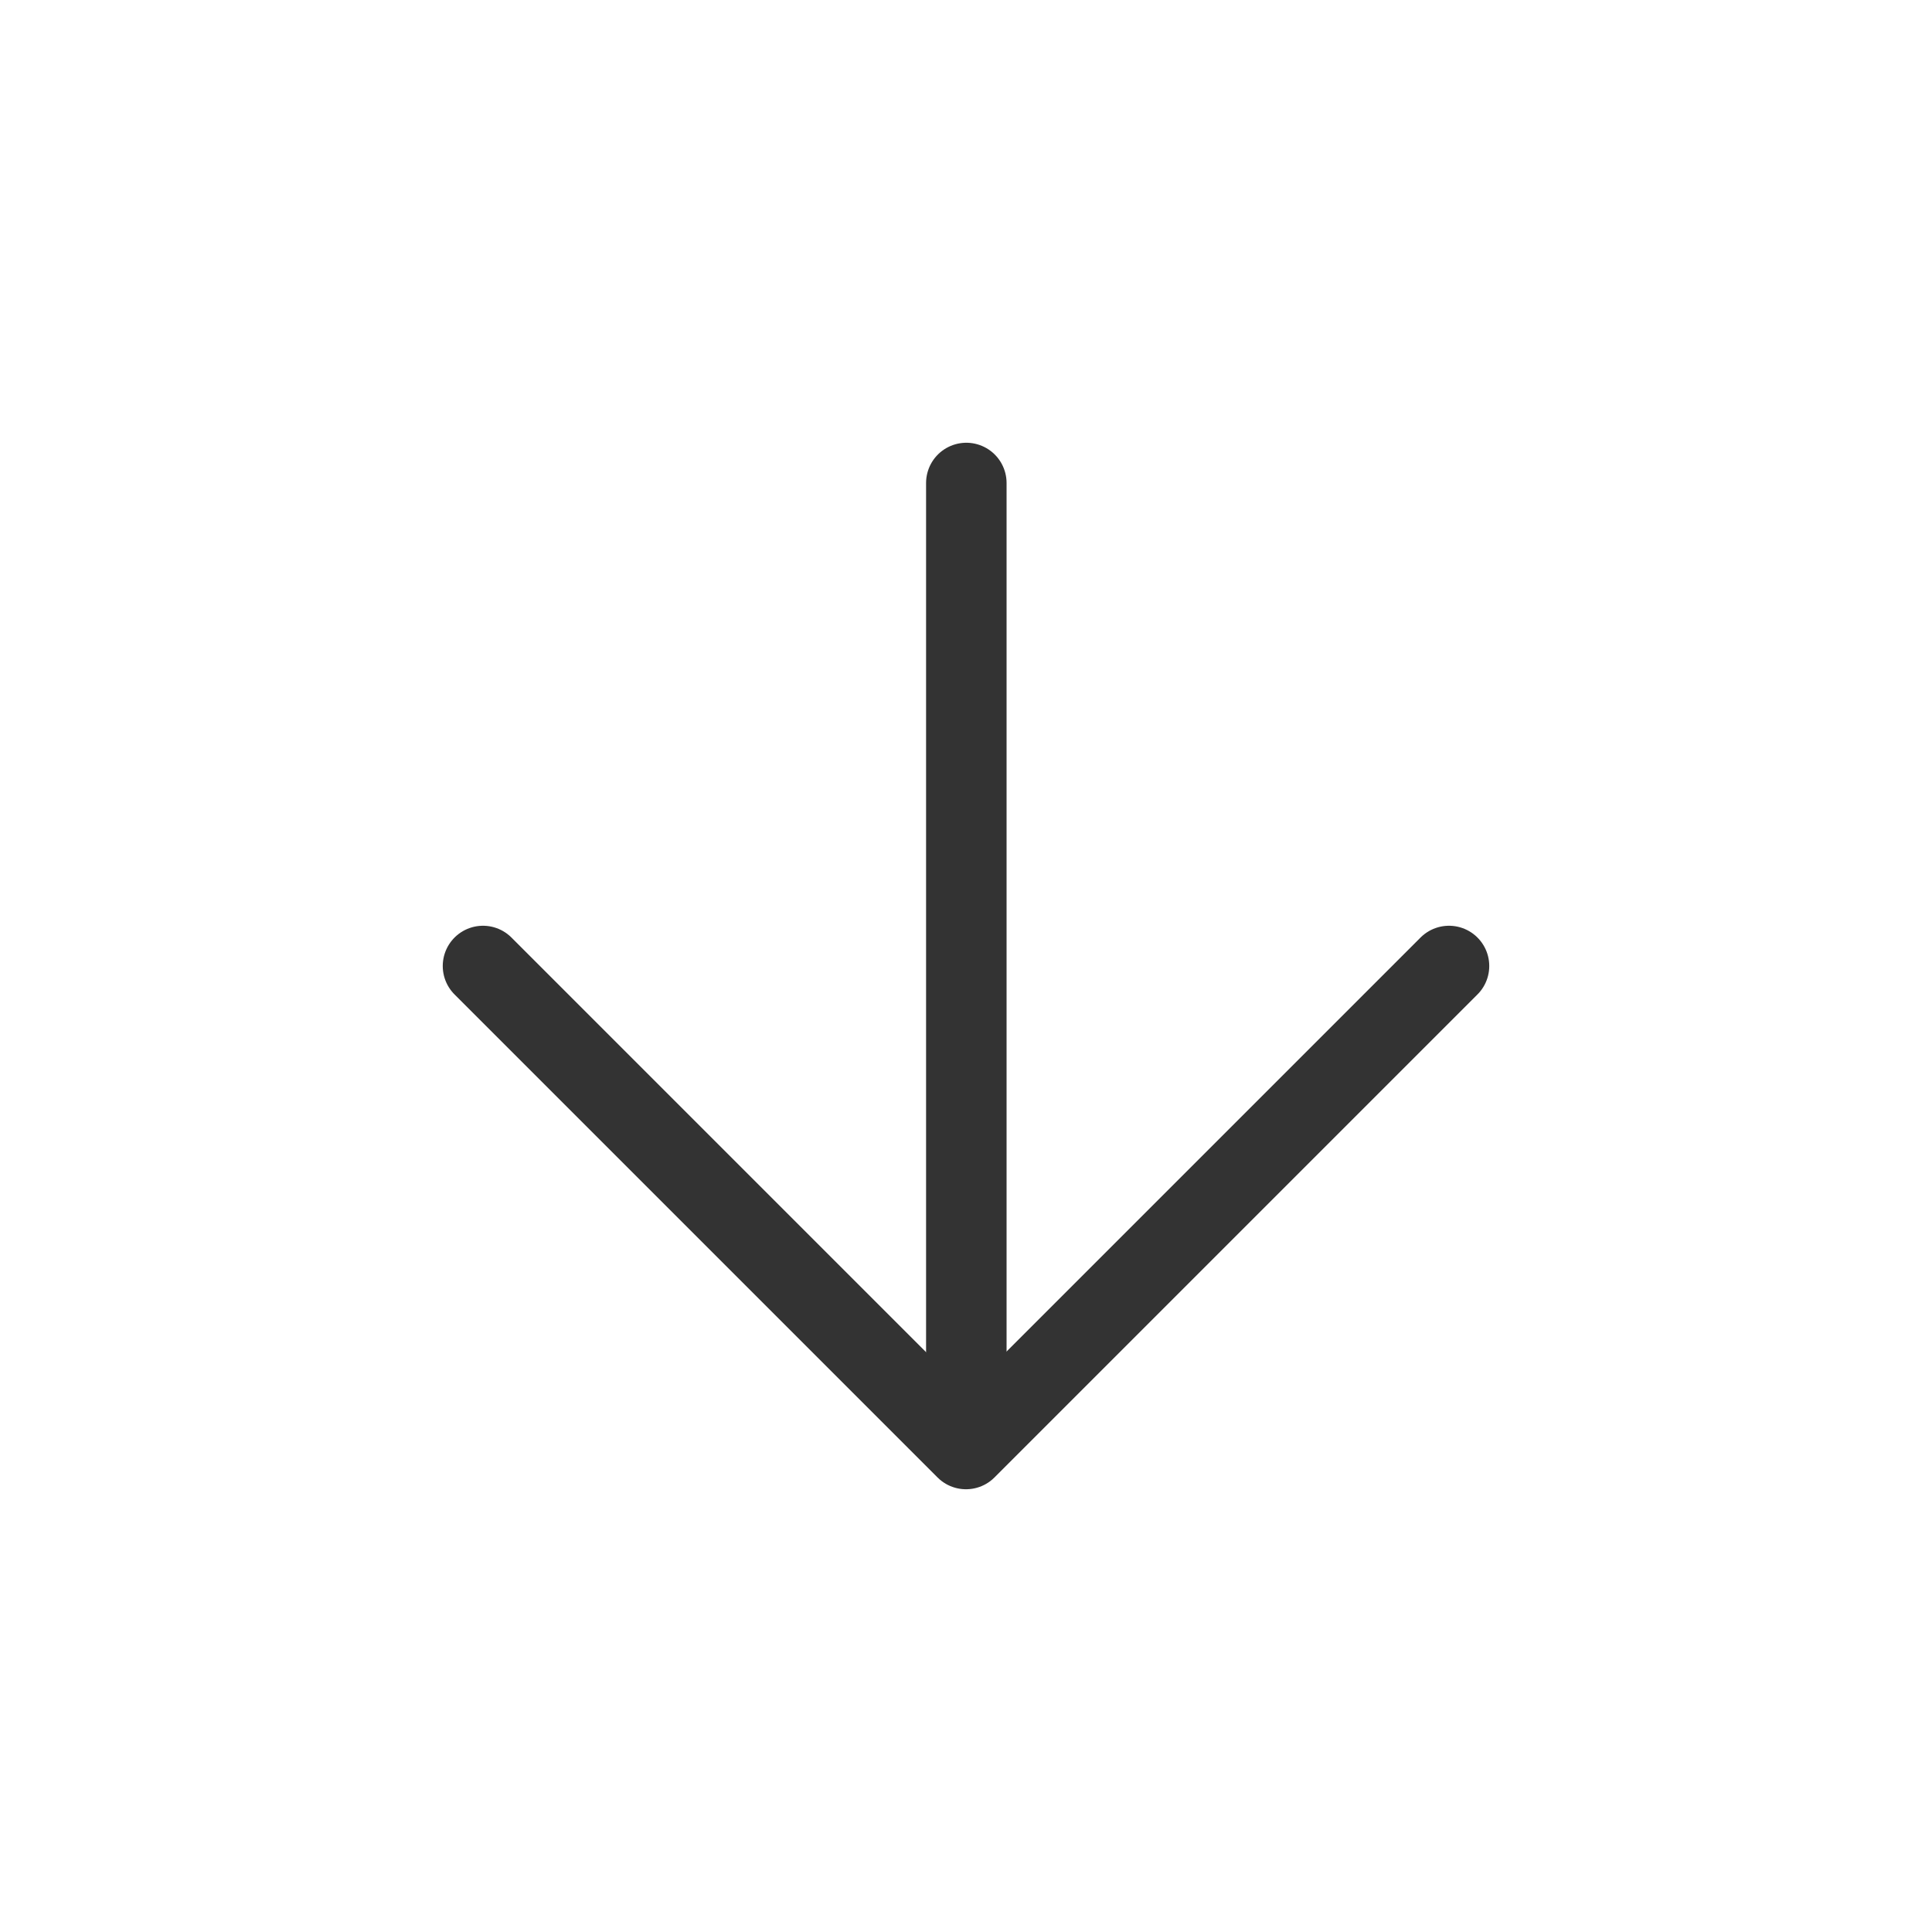
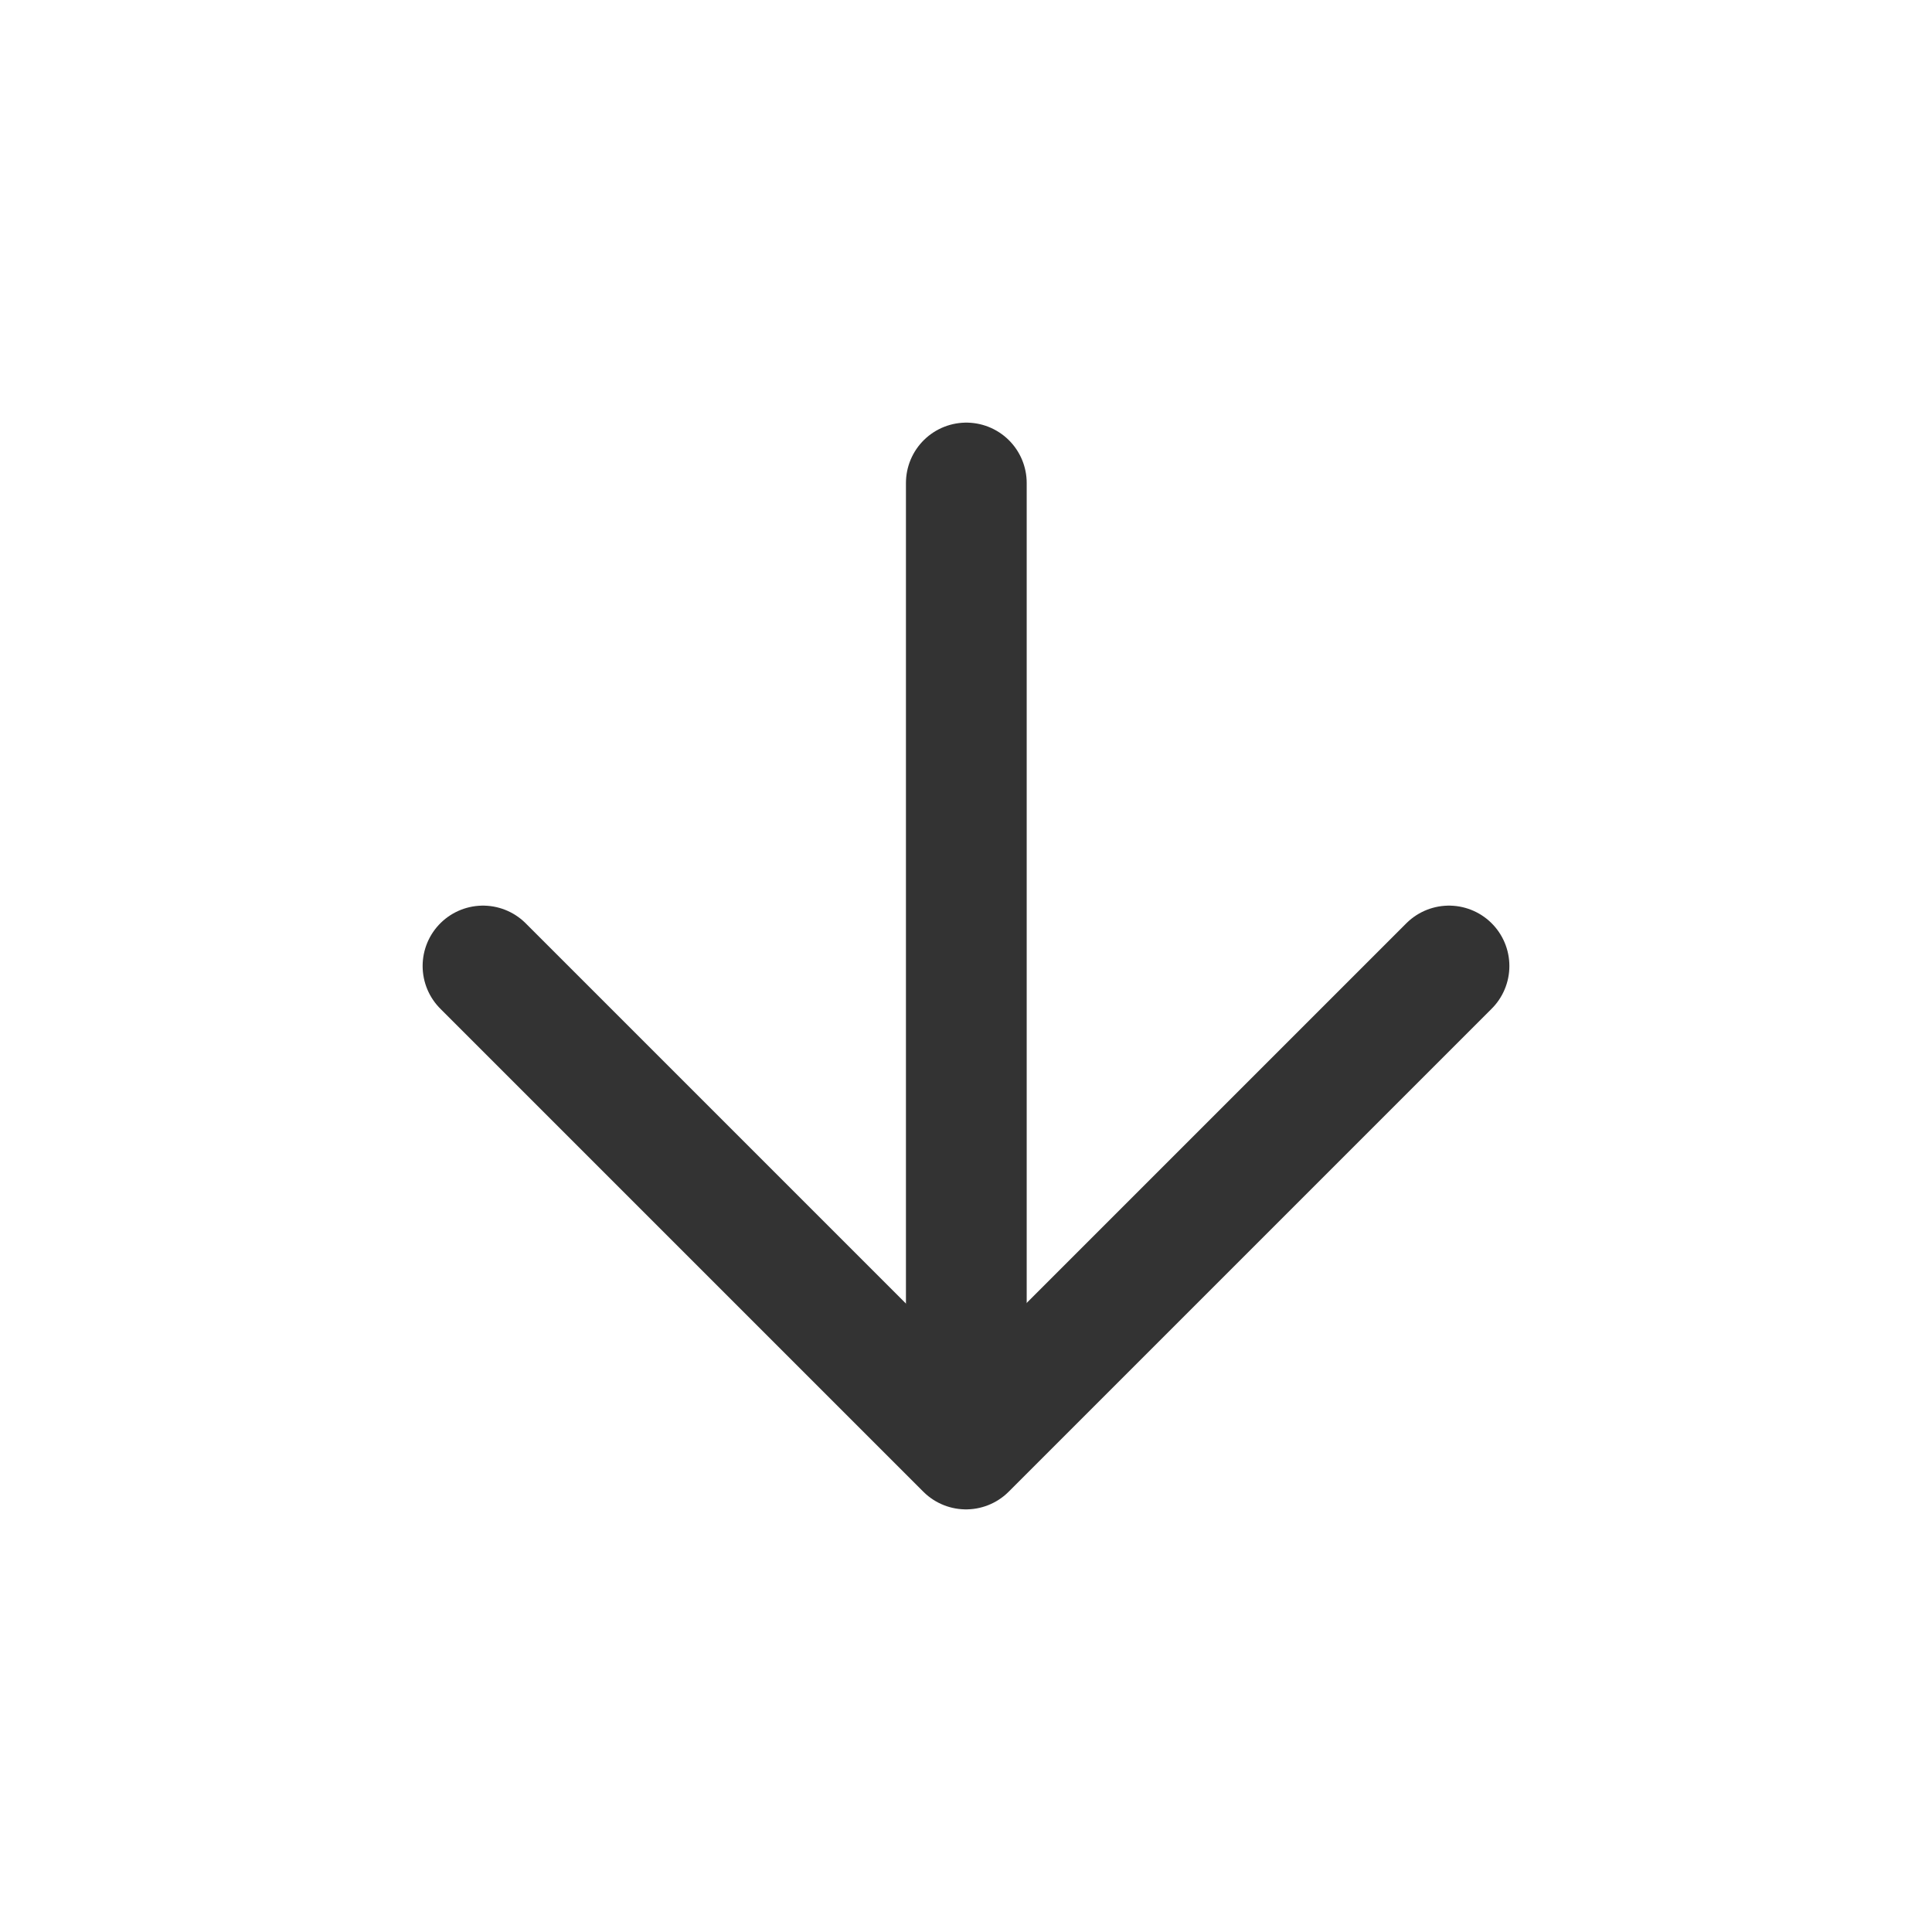
<svg xmlns="http://www.w3.org/2000/svg" width="16" height="16" viewBox="0 0 48 48" fill="none">
-   <path d="M24.008 35.9V12" stroke="#333" stroke-width="2" stroke-linecap="round" stroke-linejoin="round" />
-   <path d="M36 24L24 36L12 24" stroke="#333" stroke-width="2" stroke-linecap="round" stroke-linejoin="round" />
+   <path d="M24.008 35.9V12" stroke="#333" stroke-width="3" stroke-linecap="round" stroke-linejoin="round" />
+   <path d="M36 24L24 36L12 24" stroke="#333" stroke-width="3" stroke-linecap="round" stroke-linejoin="round" />
</svg>
